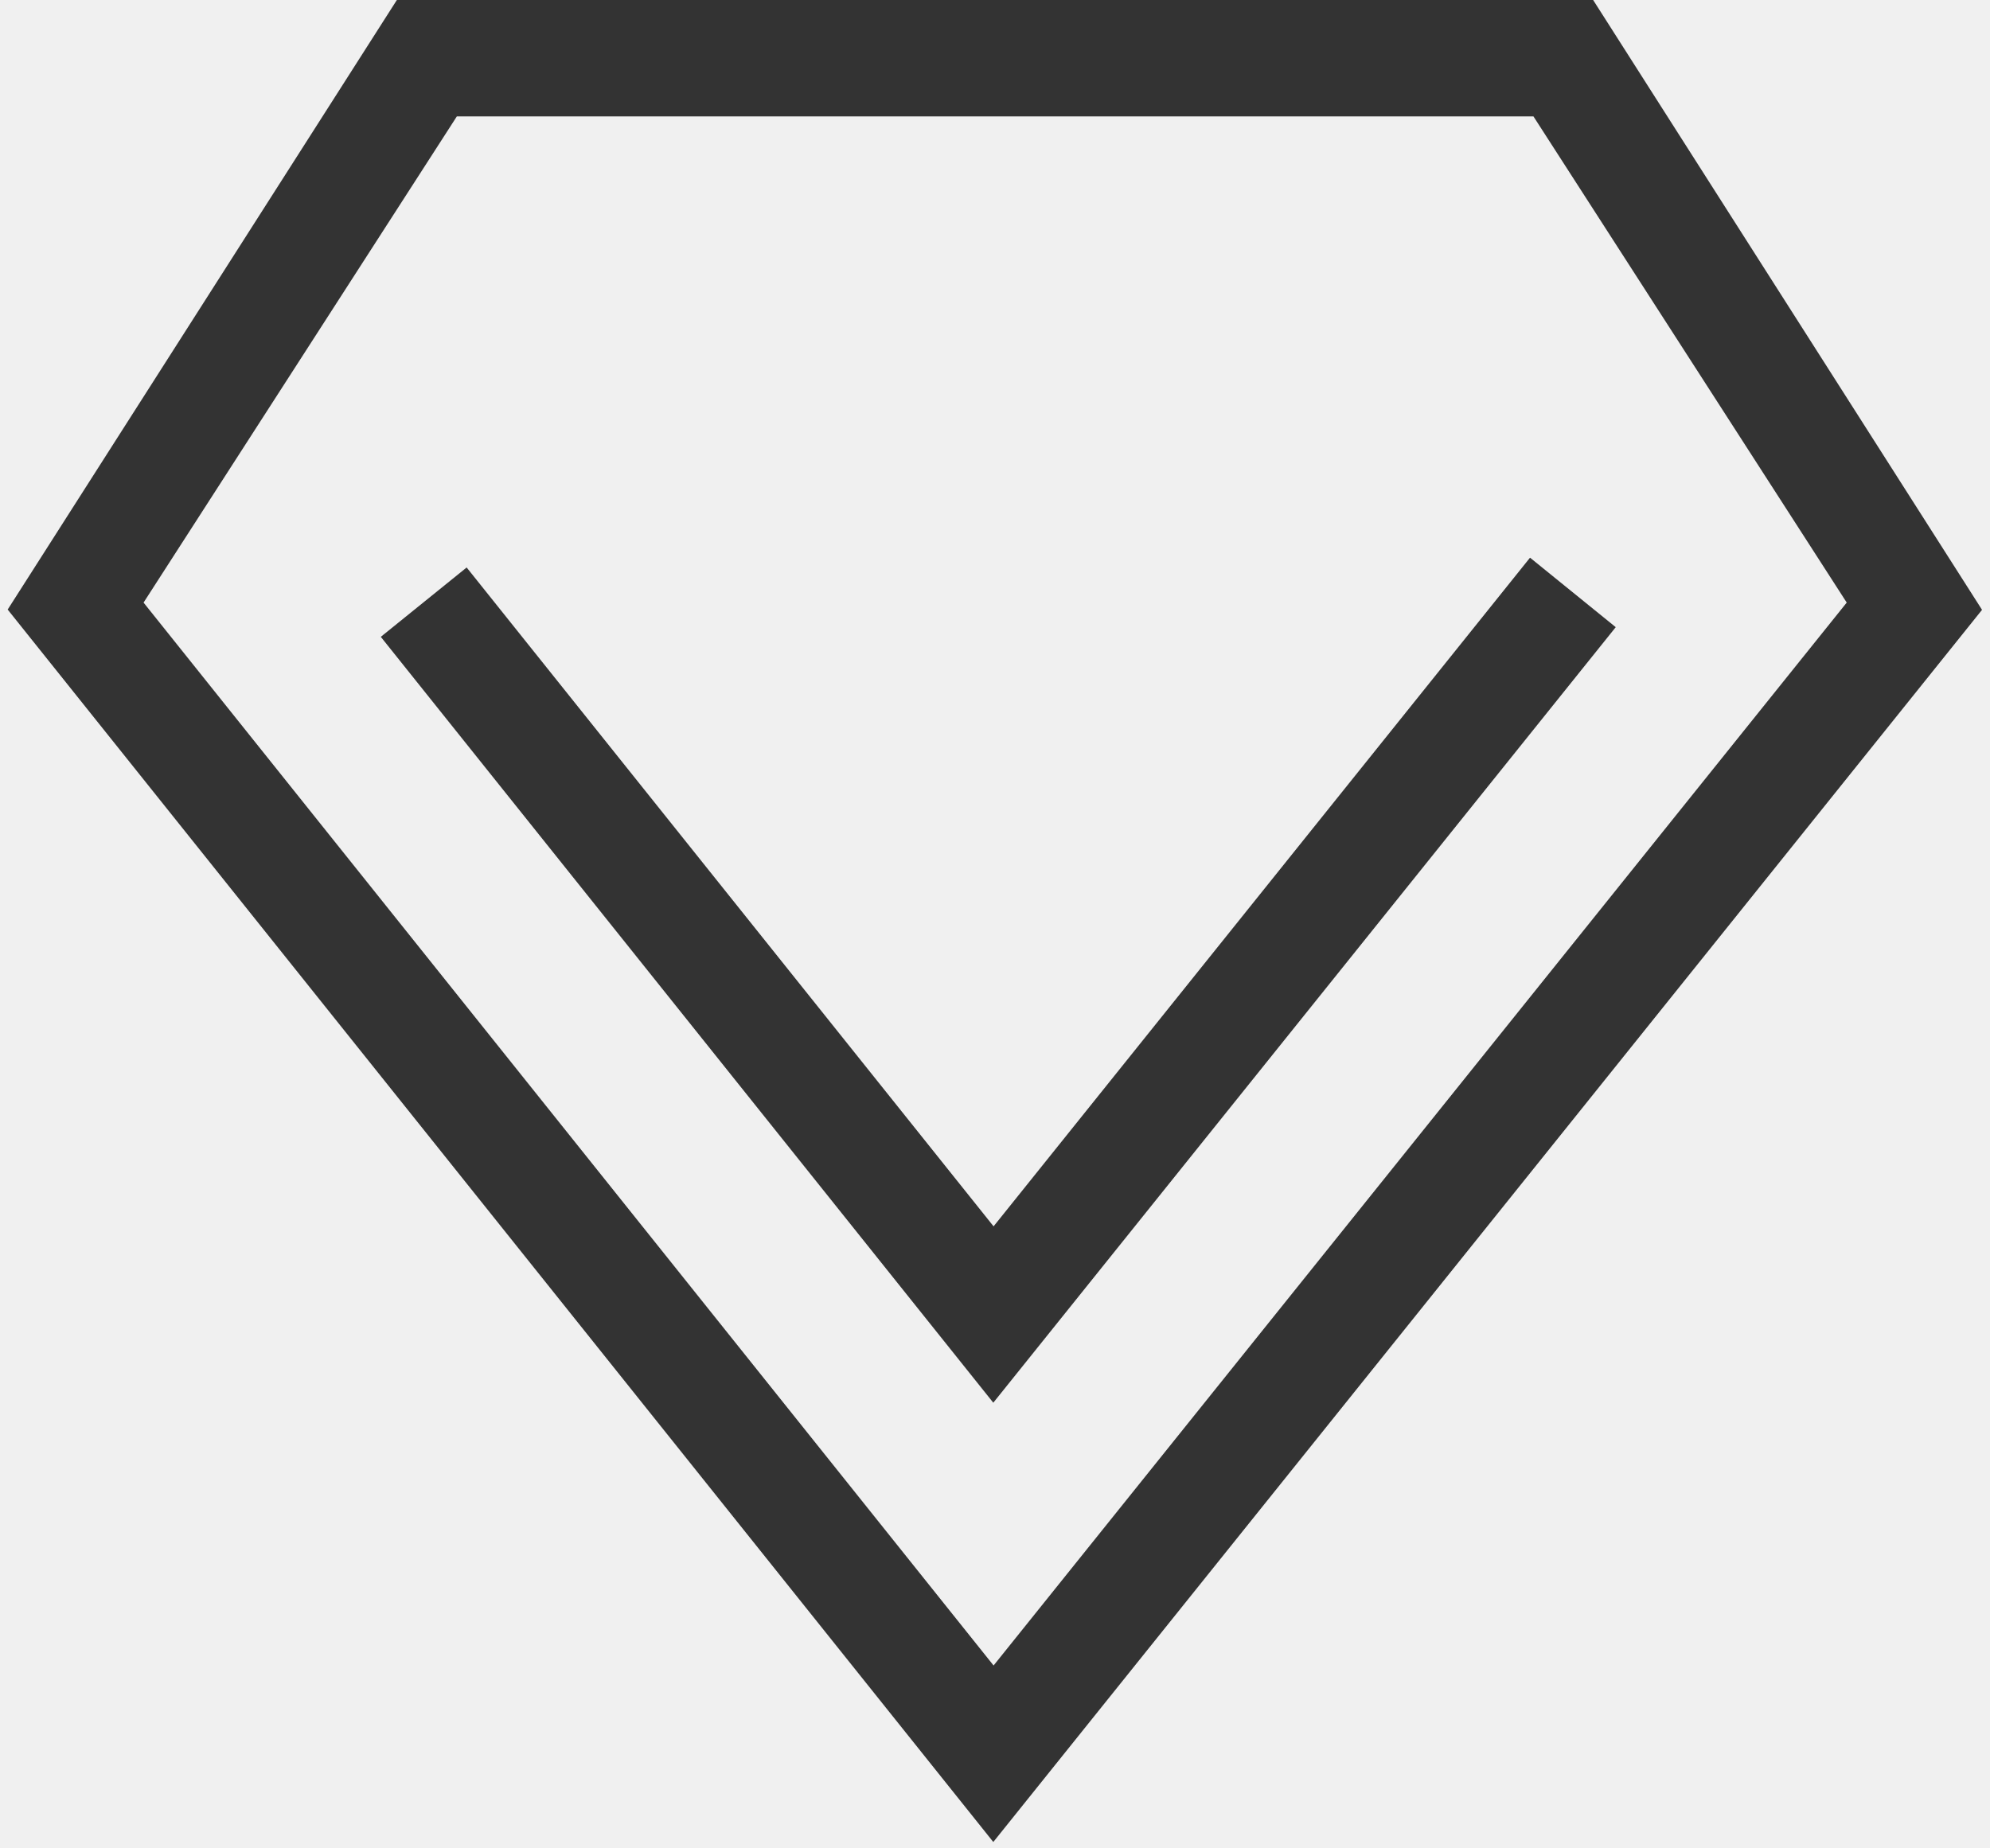
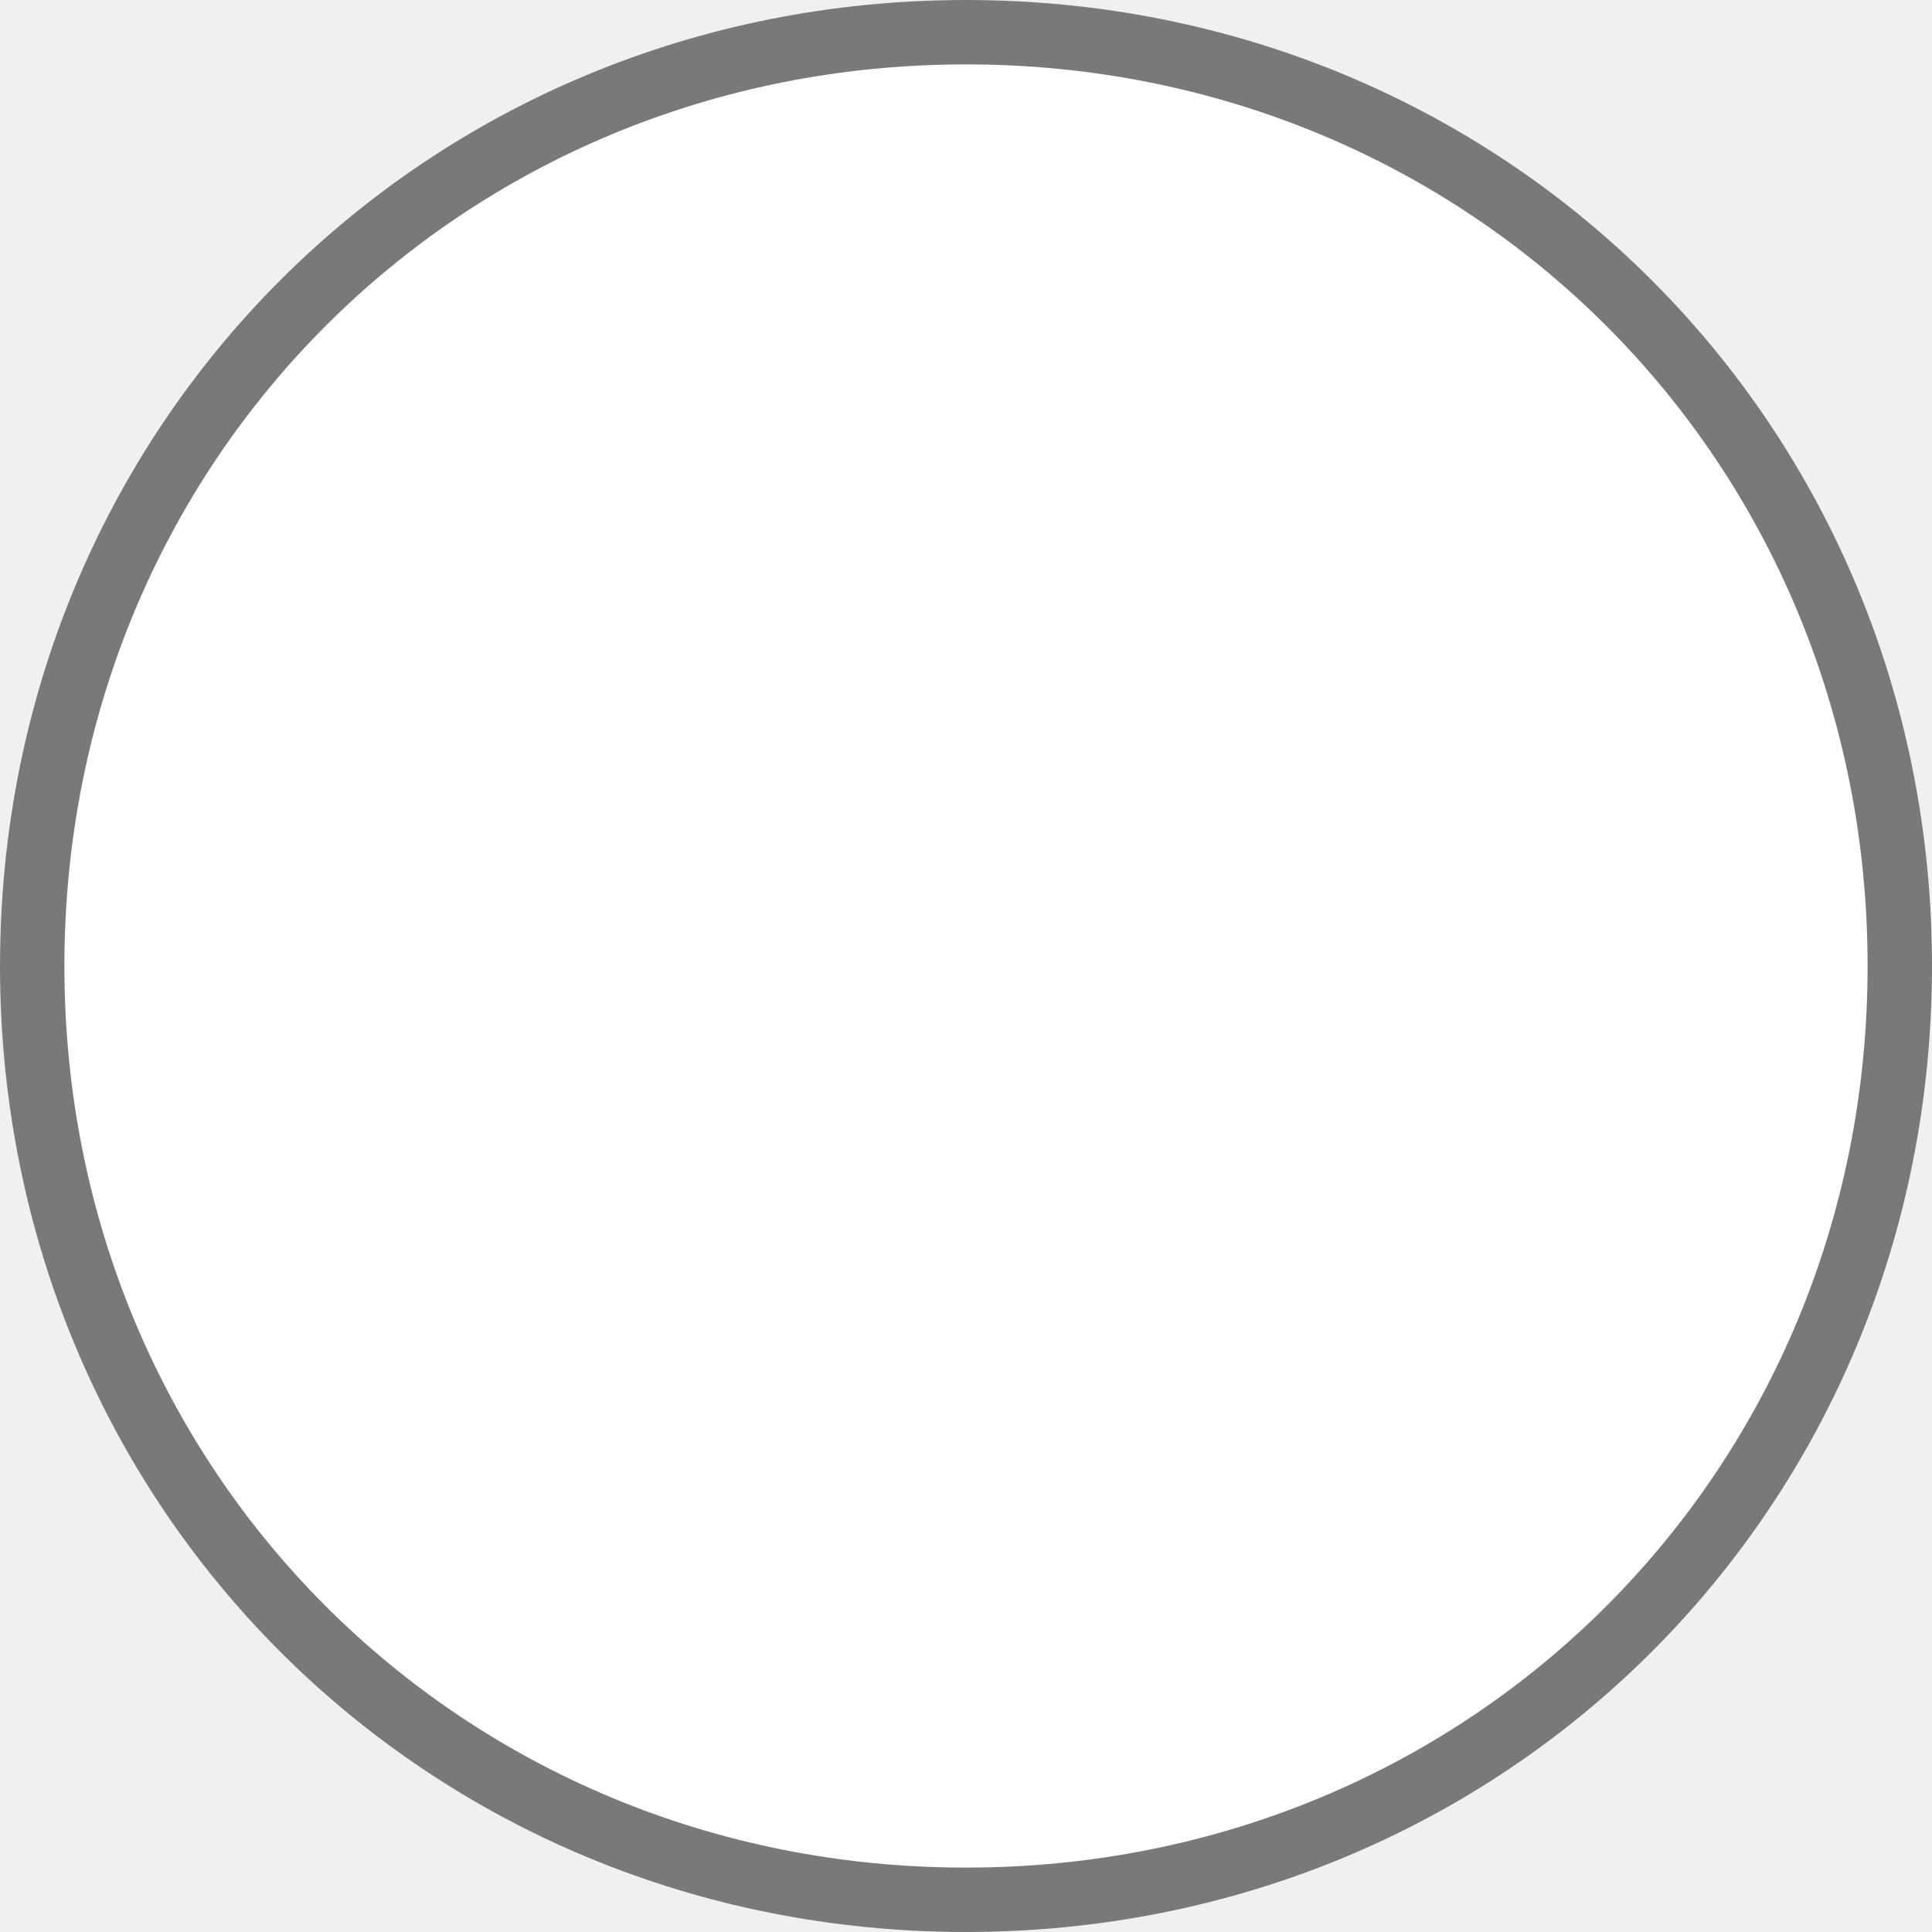
- <svg xmlns="http://www.w3.org/2000/svg" version="1.1" width="14px" height="13px">
-   <g transform="matrix(1 0 0 1 -66 -144 )">
-     <path d="M 0.054 4.289  L 6.988 12.961  L 13.944 4.291  L 11.208 0  L 2.792 0  L 0.054 4.289  Z M 10.788 0.819  L 12.992 4.24  L 6.99 11.719  L 1.01 4.24  L 3.214 0.819  L 10.788 0.819  Z M 2.679 4.481  L 6.988 9.87  L 11.367 4.413  L 10.764 3.924  L 6.99 8.629  L 3.283 3.993  L 2.679 4.481  Z " fill-rule="nonzero" fill="#333333" stroke="none" transform="matrix(1 0 0 1 66 144 )" />
+ <svg xmlns="http://www.w3.org/2000/svg" version="1.1" width="30px" height="30px">
+   <g transform="matrix(1 0 0 1 -24 -137 )">
+     <path d="M 39 137  C 47.4 137  54 143.6  54 152  C 54 160.4  47.4 167  39 167  C 30.6 167  24 160.4  24 152  C 24 143.6  30.6 137  39 137  Z " fill-rule="nonzero" fill="#ffffff" stroke="none" />
+     <path d="M 39 137.5  C 47.12 137.5  53.5 143.88  53.5 152  C 53.5 160.12  47.12 166.5  39 166.5  C 30.88 166.5  24.5 160.12  24.5 152  C 24.5 143.88  30.88 137.5  39 137.5  Z " stroke-width="1" stroke="#797979" fill="none" />
  </g>
</svg>
